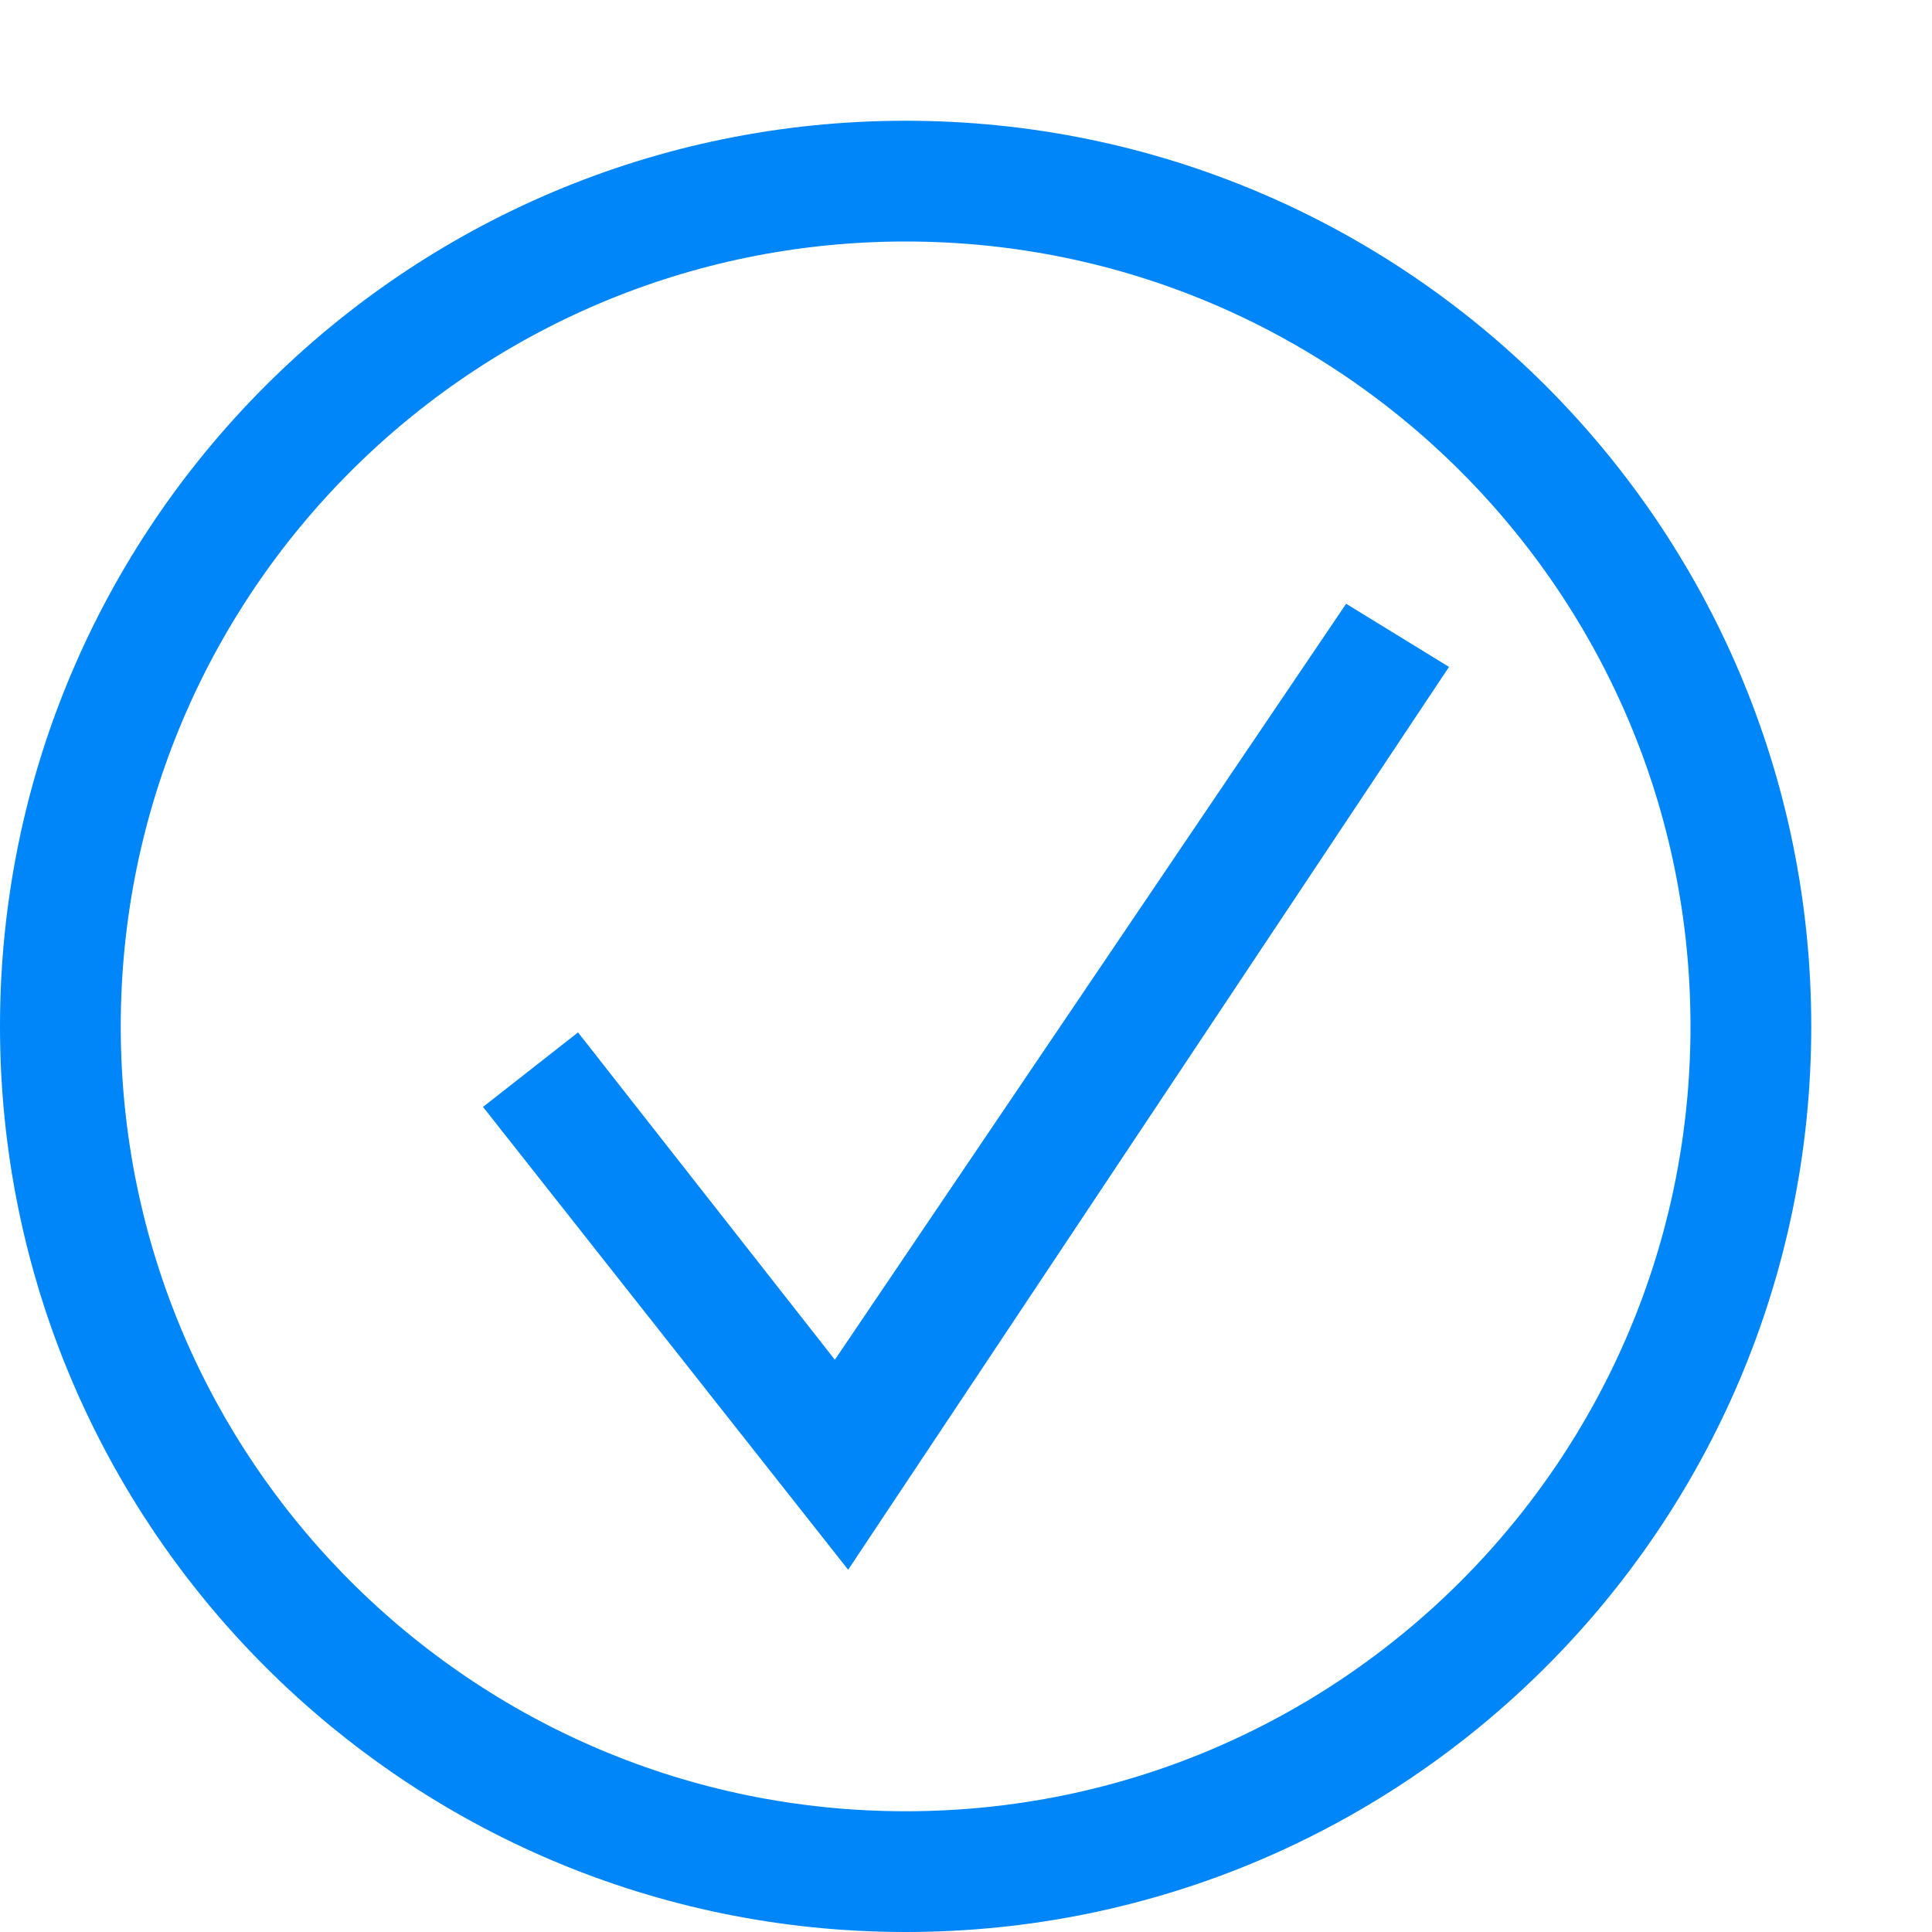
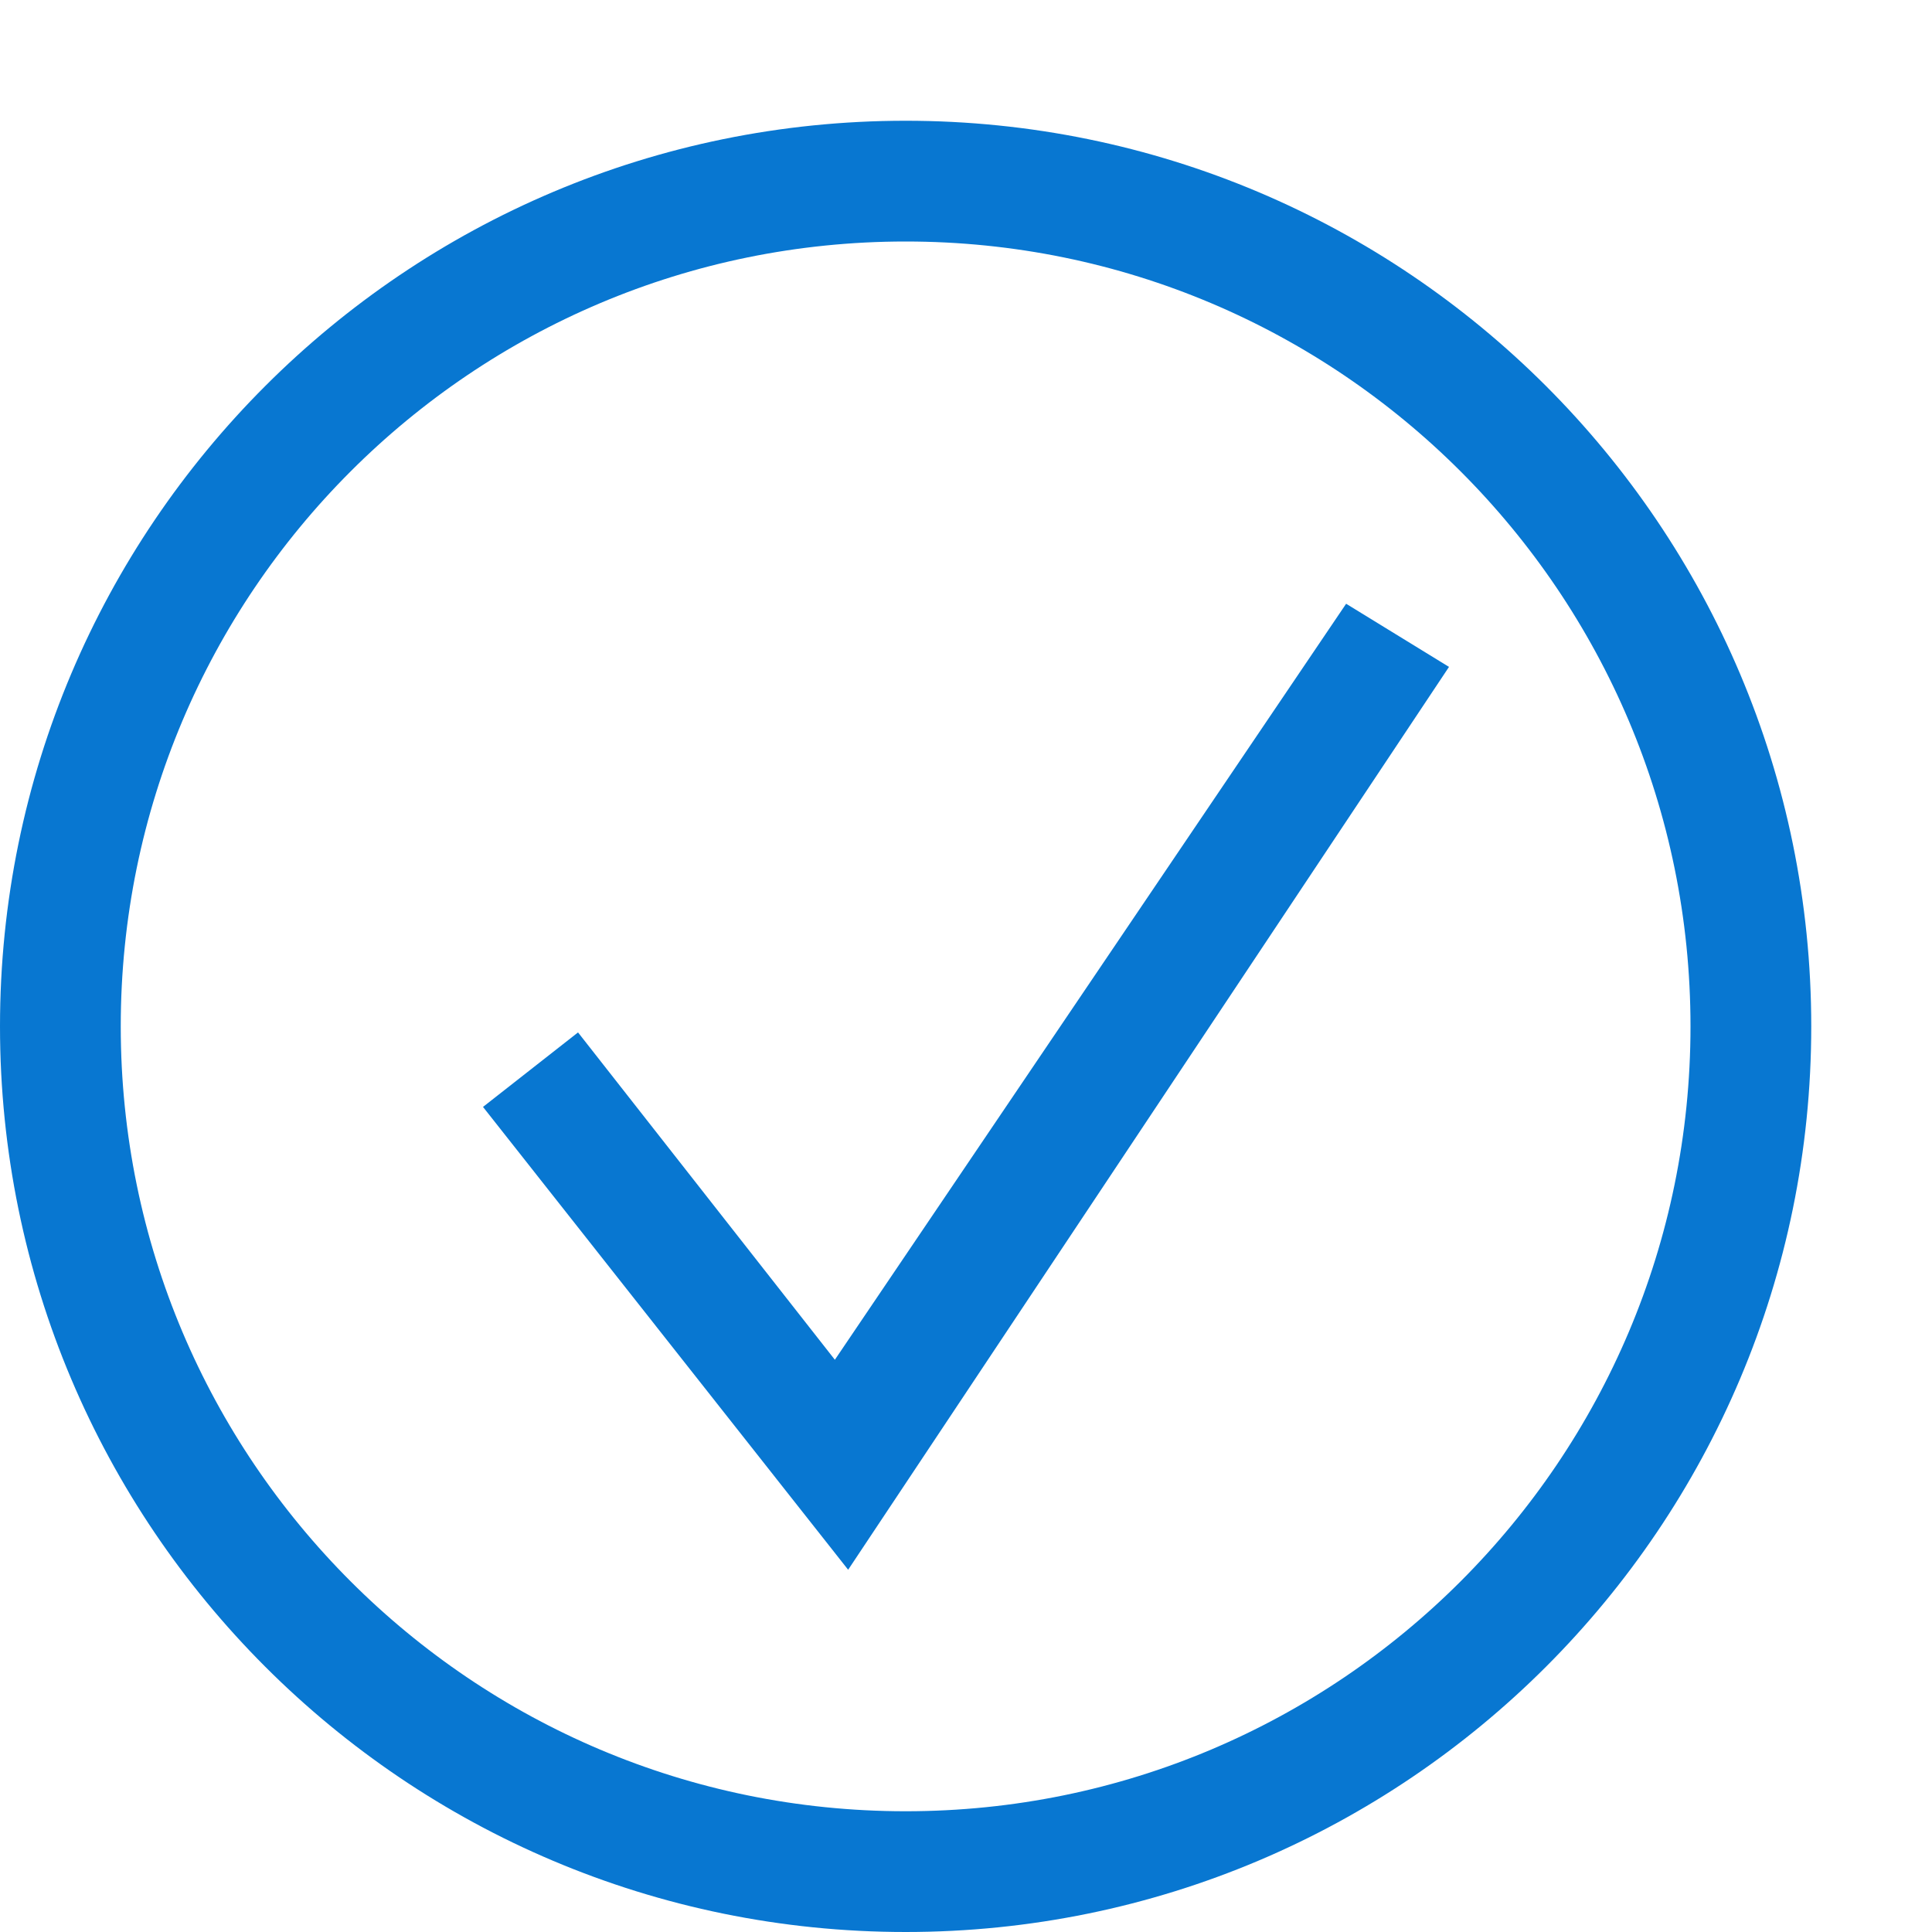
<svg xmlns="http://www.w3.org/2000/svg" version="1.1" id="Layer_1" x="0px" y="0px" width="16px" height="16px" viewBox="0 0 16 16" enable-background="new 0 0 16 16" xml:space="preserve">
  <g>
-     <circle cx="7.5" cy="8.5" r="7" stroke="#0086f8" fill="transparent" />
+     <circle cx="7.5" cy="8.5" r="7" stroke="#0877d1" fill="transparent" />
  </g>
-   <polygon fill="#0086f8" points="12,5.523 11.148,5 6.914,11.261 4.787,8.55 4,9.167 7.024,13 " />
+   <polygon fill="#0877d1" points="12,5.523 11.148,5 6.914,11.261 4.787,8.55 4,9.167 7.024,13 " />
</svg>
